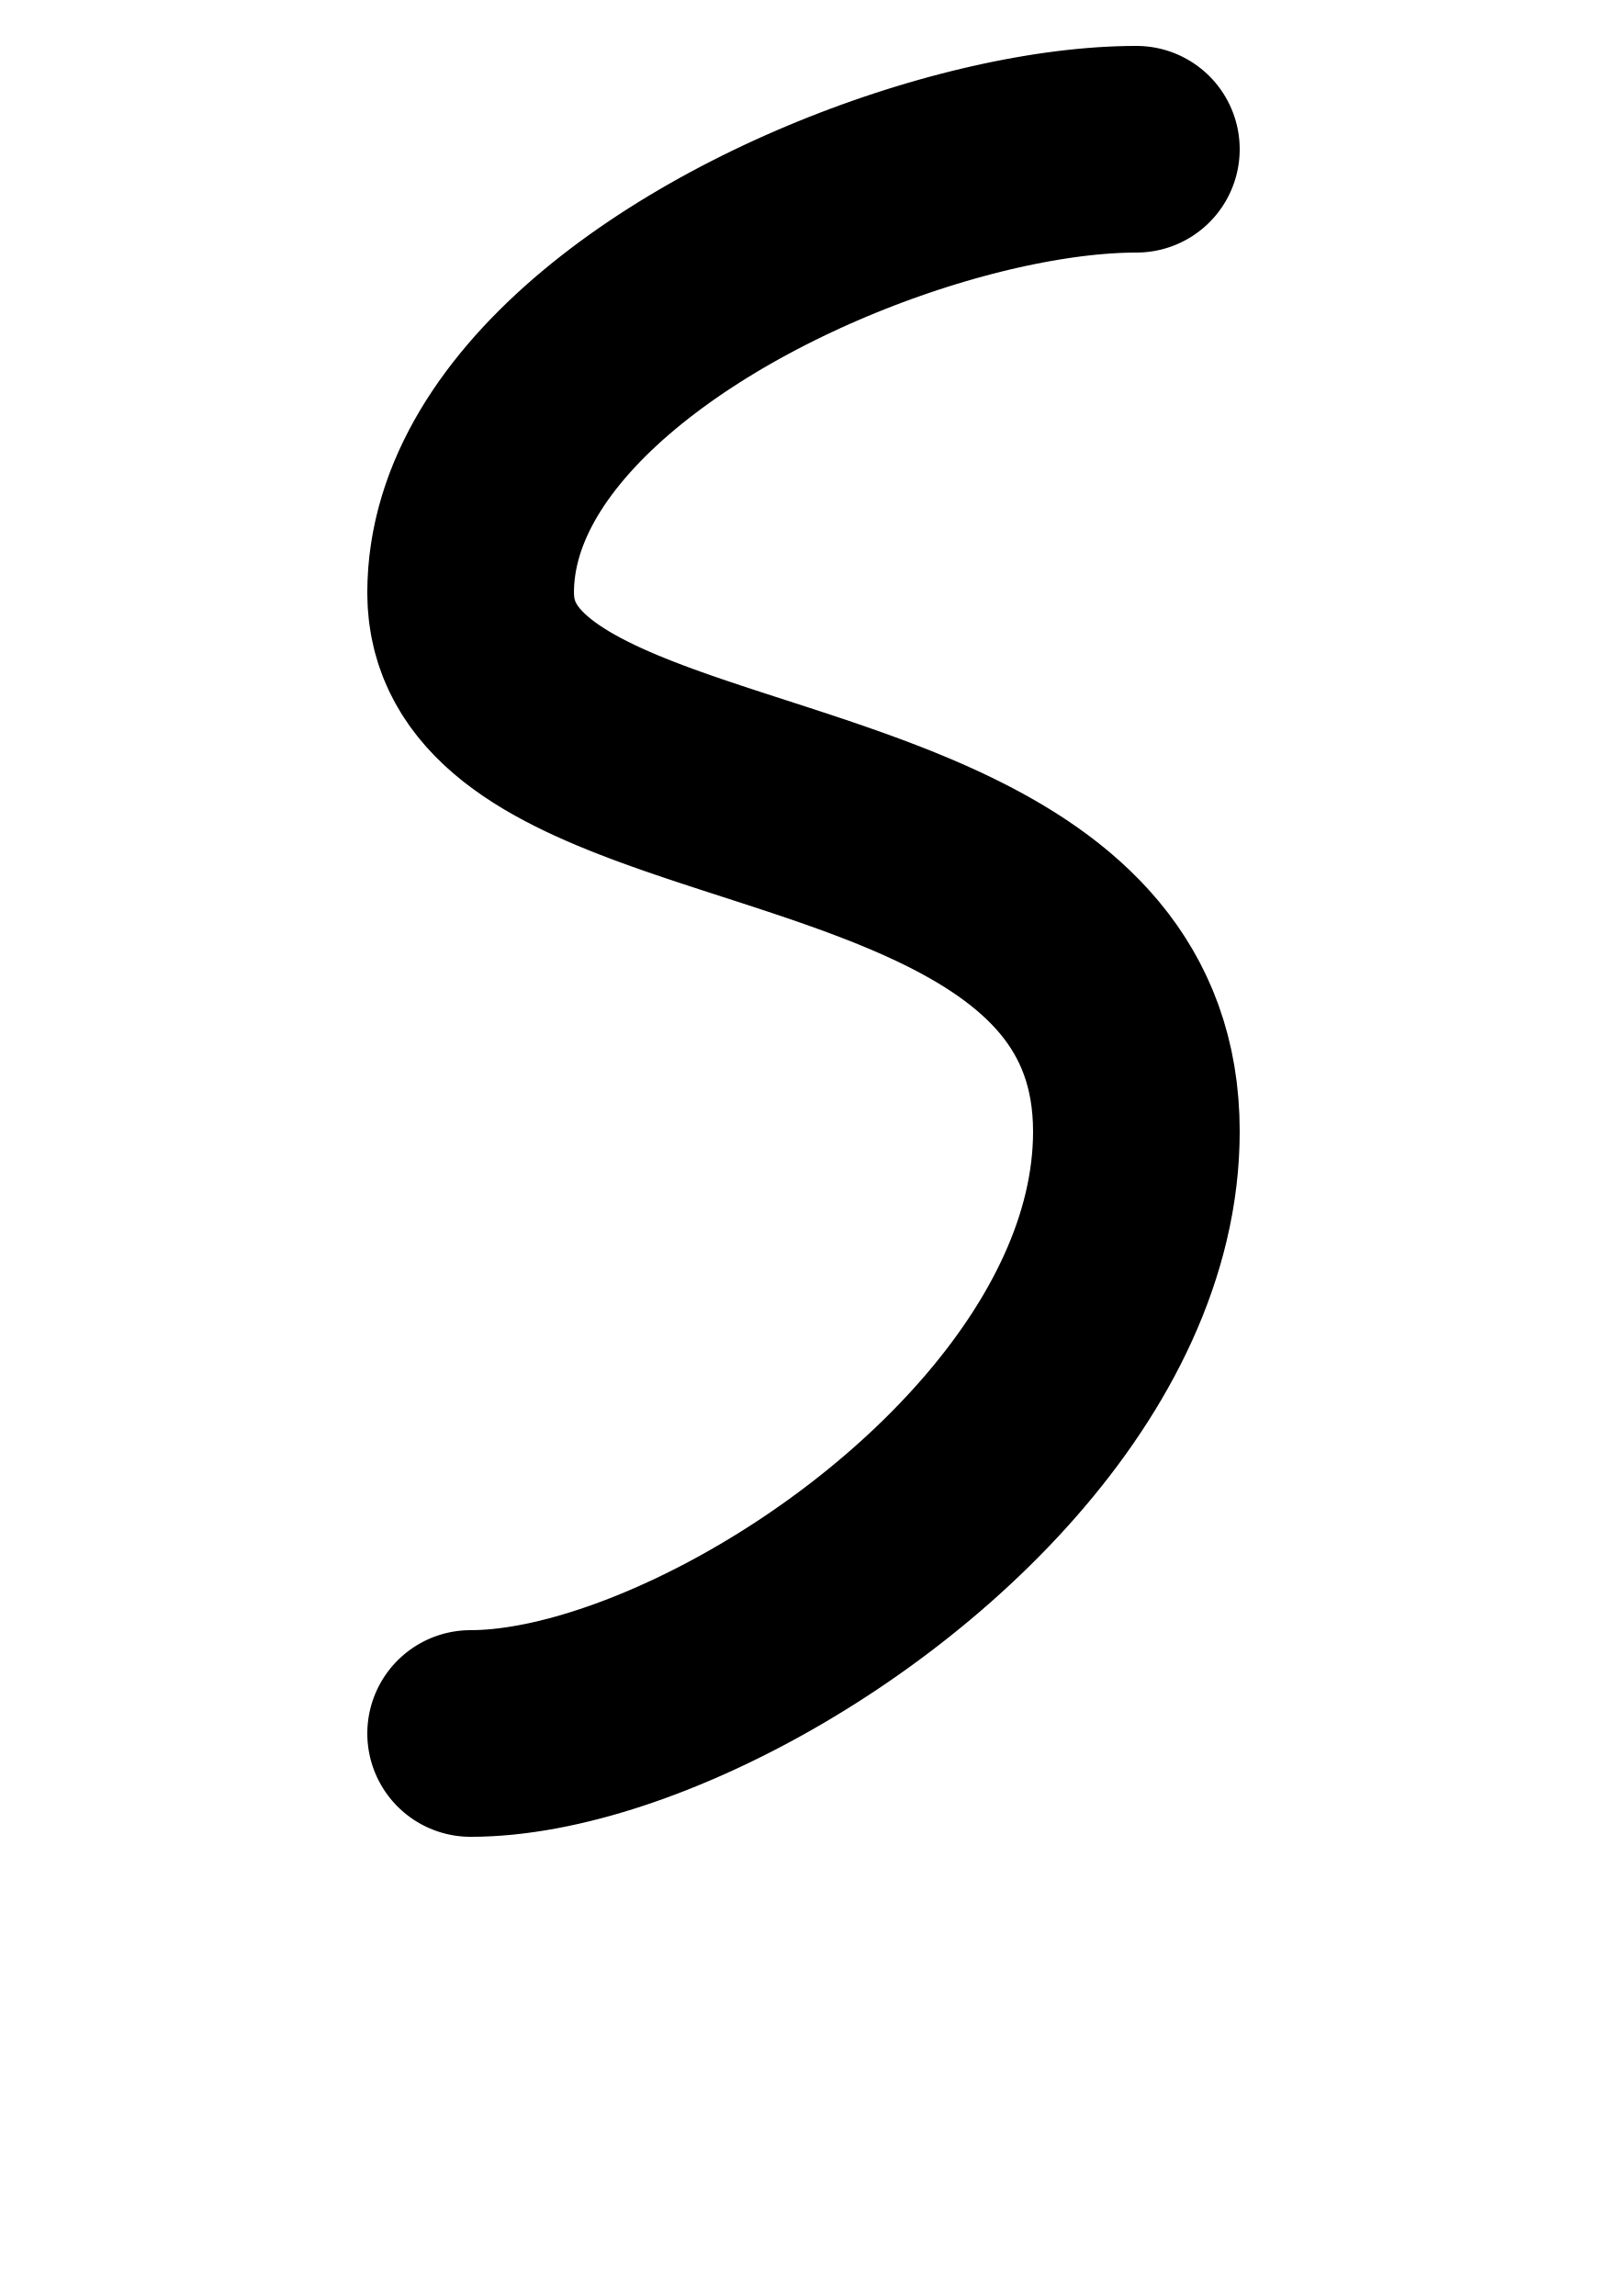
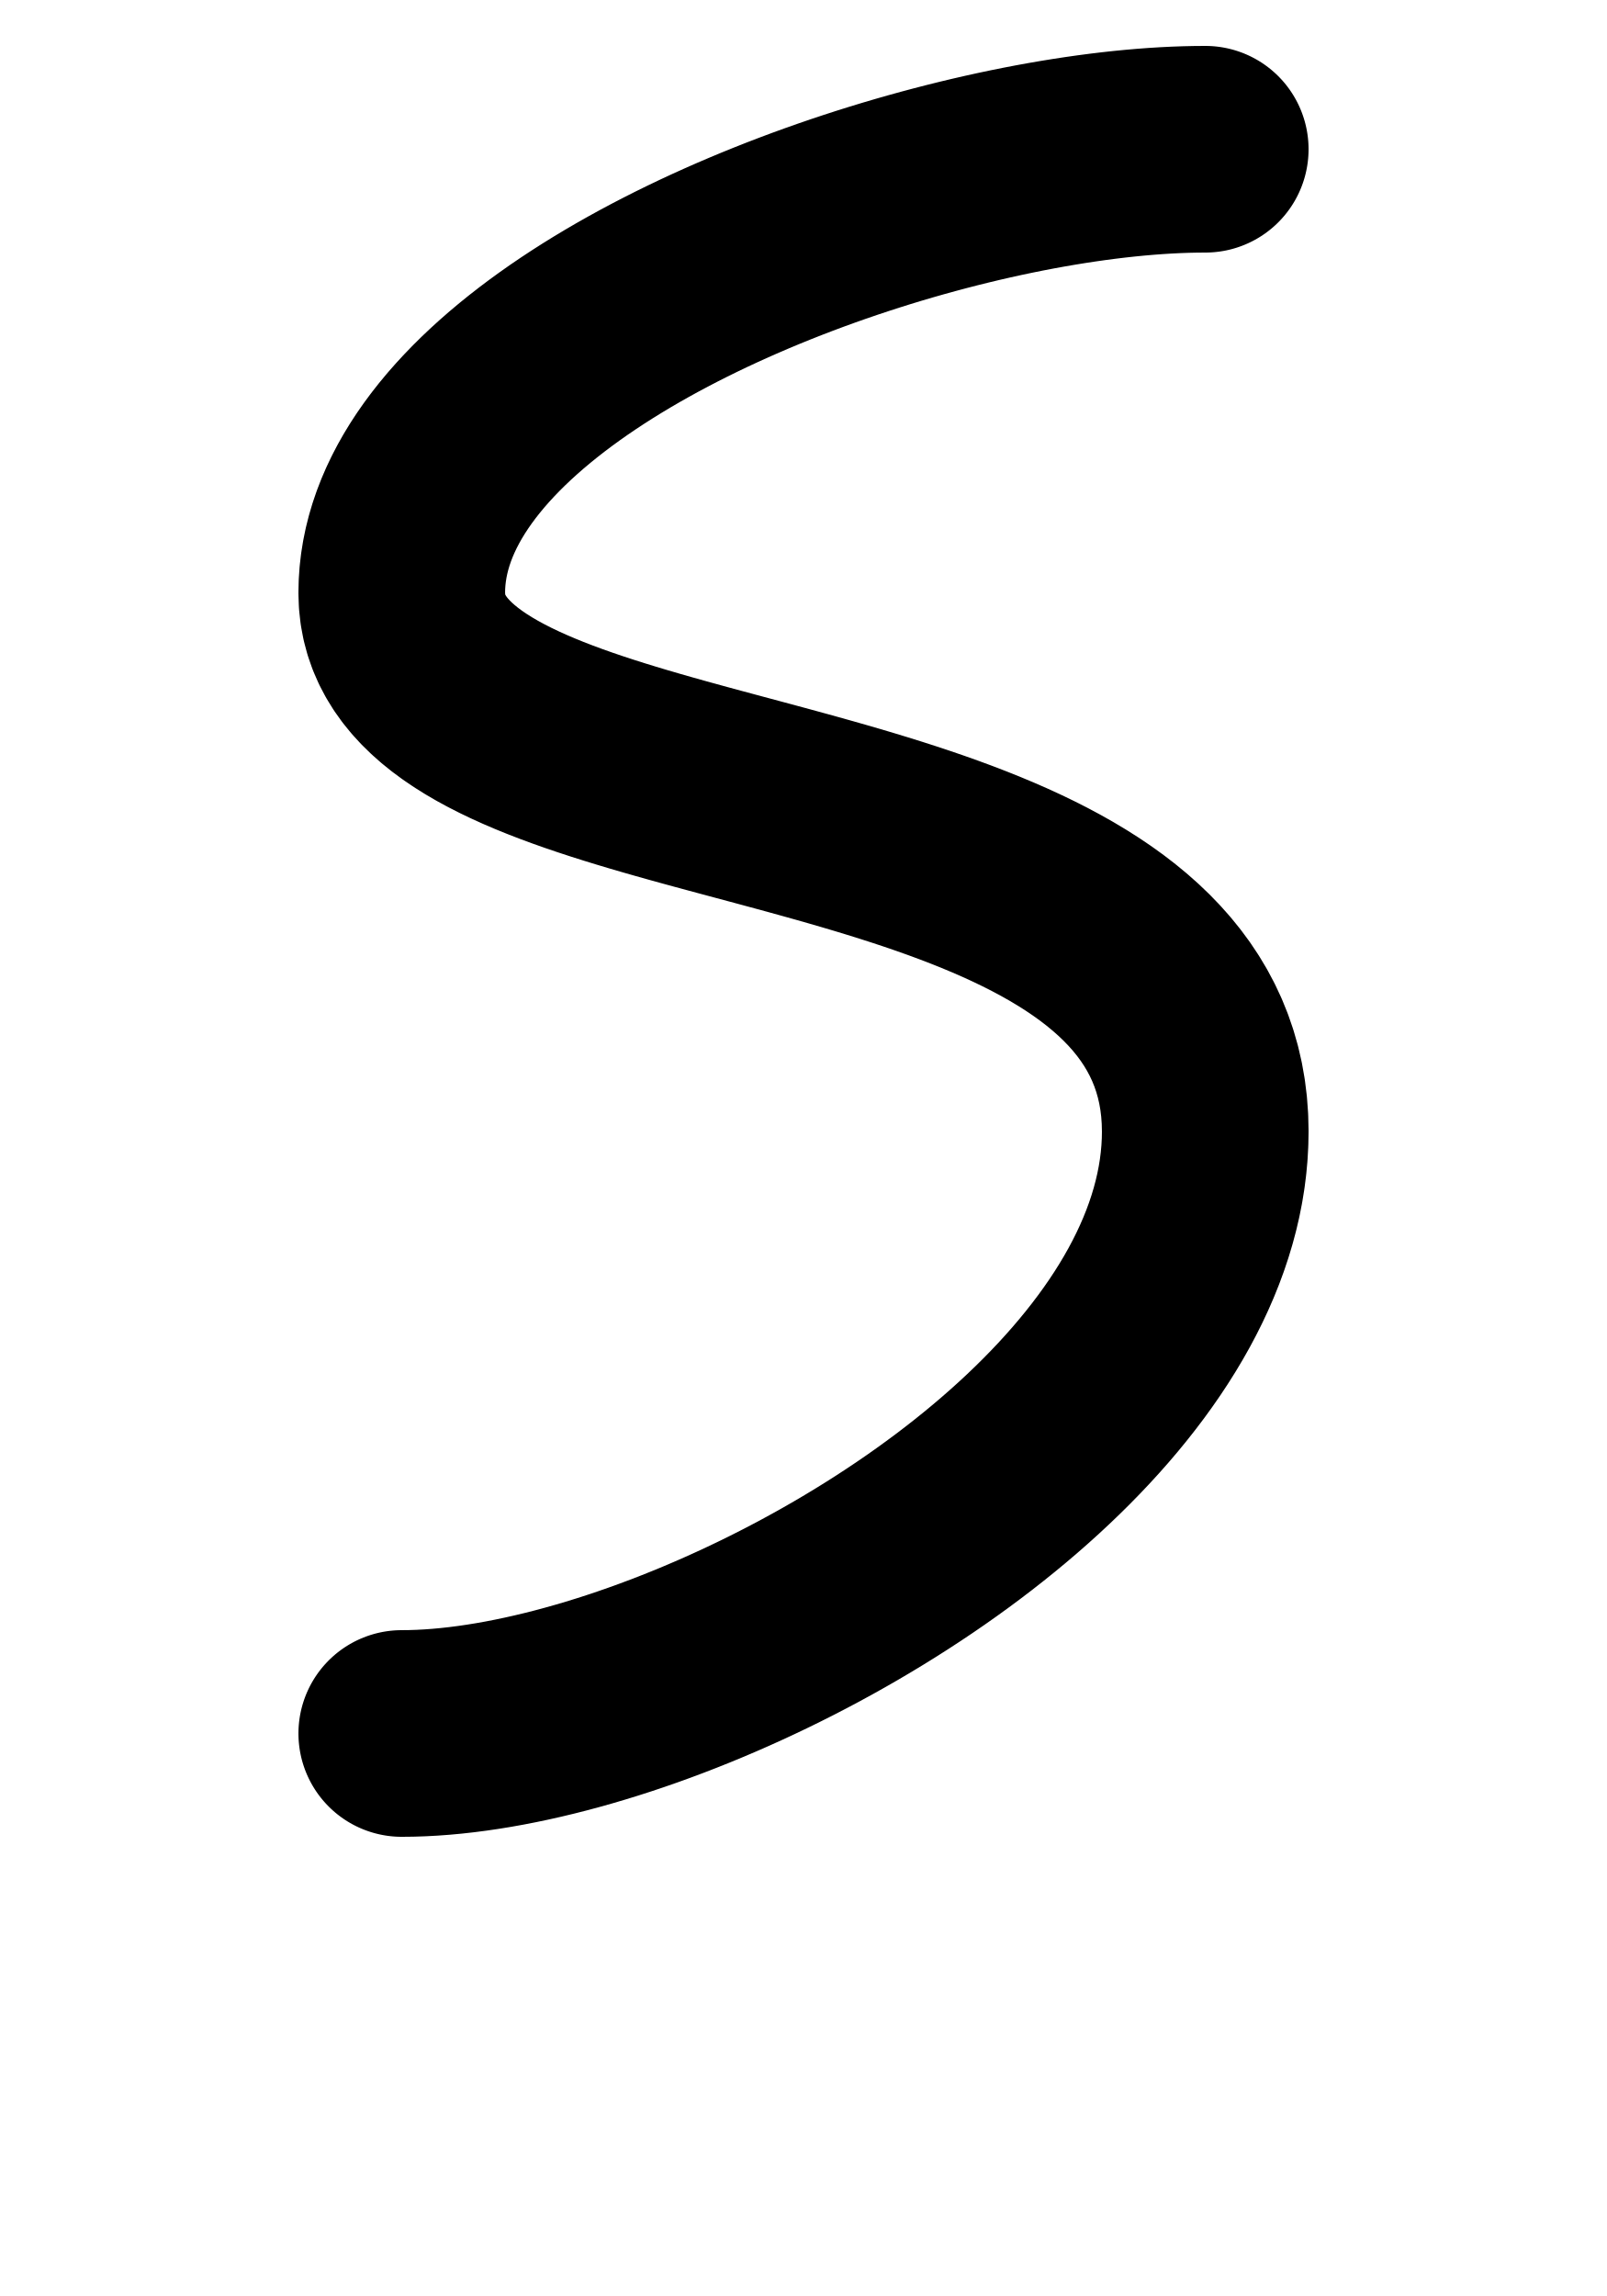
<svg xmlns="http://www.w3.org/2000/svg" viewBox="0 0 700.000 1000" width="700.000" height="1000">
-   <path d="M 491.139 20.033 L 490.350 20.047 L 486.832 20.141 L 486.078 20.167 L 482.499 20.322 L 481.775 20.360 L 478.137 20.576 L 477.442 20.623 L 473.748 20.901 L 473.079 20.956 L 469.331 21.294 L 468.686 21.357 L 464.886 21.754 L 464.263 21.824 L 460.414 22.281 L 459.812 22.357 L 455.915 22.873 L 455.332 22.954 L 451.391 23.528 L 450.825 23.615 L 446.841 24.247 L 446.291 24.338 L 442.267 25.028 L 441.732 25.123 L 437.670 25.870 L 437.149 25.970 L 433.051 26.774 L 432.542 26.877 L 428.412 27.737 L 427.913 27.843 L 423.752 28.759 L 423.264 28.869 L 419.075 29.840 L 418.596 29.954 L 414.381 30.979 L 413.910 31.097 L 409.671 32.176 L 409.208 32.297 L 404.948 33.431 L 404.492 33.555 L 400.212 34.742 L 399.762 34.869 L 395.466 36.109 L 395.021 36.240 L 390.711 37.532 L 390.271 37.666 L 385.948 39.010 L 385.512 39.149 L 381.180 40.544 L 380.747 40.686 L 376.408 42.133 L 375.978 42.278 L 371.634 43.775 L 371.206 43.925 L 366.859 45.472 L 366.433 45.626 L 362.086 47.223 L 361.661 47.381 L 357.316 49.027 L 356.892 49.190 L 352.551 50.885 L 352.128 51.053 L 347.794 52.795 L 347.370 52.968 L 343.045 54.758 L 342.620 54.937 L 338.307 56.774 L 337.881 56.959 L 333.581 58.843 L 333.153 59.033 L 328.870 60.963 L 328.440 61.160 L 324.176 63.136 L 323.743 63.339 L 319.499 65.361 L 319.064 65.571 L 314.843 67.638 L 314.405 67.855 L 310.210 69.966 L 309.767 70.192 L 305.600 72.347 L 305.154 72.581 L 301.017 74.779 L 300.565 75.022 L 296.461 77.263 L 296.005 77.516 L 291.936 79.800 L 291.474 80.062 L 287.442 82.388 L 286.975 82.661 L 282.982 85.028 L 282.509 85.313 L 278.559 87.721 L 278.079 88.018 L 274.173 90.467 L 273.686 90.776 L 269.827 93.266 L 269.333 93.588 L 265.523 96.117 L 265.022 96.455 L 261.263 99.023 L 260.754 99.375 L 257.049 101.982 L 256.532 102.351 L 252.883 104.996 L 252.358 105.382 L 248.767 108.065 L 248.234 108.470 L 244.703 111.190 L 244.162 111.614 L 240.694 114.372 L 240.144 114.816 L 236.742 117.610 L 236.183 118.077 L 232.849 120.906 L 232.281 121.397 L 229.016 124.262 L 228.440 124.777 L 225.248 127.677 L 224.663 128.218 L 221.546 131.153 L 220.952 131.722 L 217.912 134.691 L 217.310 135.290 L 214.350 138.292 L 213.740 138.923 L 210.862 141.958 L 210.245 142.622 L 207.451 145.690 L 206.827 146.389 L 204.119 149.489 L 203.491 150.224 L 200.872 153.356 L 200.239 154.131 L 197.711 157.294 L 197.075 158.109 L 194.640 161.303 L 194.002 162.162 L 191.664 165.386 L 191.026 166.289 L 188.786 169.543 L 188.150 170.492 L 186.010 173.775 L 185.379 174.773 L 183.342 178.085 L 182.718 179.133 L 180.786 182.474 L 180.171 183.572 L 178.348 186.941 L 177.746 188.092 L 176.032 191.488 L 175.447 192.692 L 173.845 196.116 L 173.280 197.373 L 171.793 200.823 L 171.252 202.134 L 169.882 205.610 L 169.370 206.975 L 168.120 210.476 L 167.640 211.893 L 166.511 215.420 L 166.069 216.887 L 165.064 220.438 L 164.664 221.953 L 163.785 225.528 L 163.431 227.088 L 162.682 230.687 L 162.378 232.288 L 161.760 235.911 L 161.511 237.549 L 161.026 241.194 L 160.922 242.027 L 160.835 242.863 L 160.485 246.530 L 160.413 247.377 L 160.356 248.225 L 160.145 251.914 L 160.104 252.771 L 160.079 253.628 L 160.008 257.339 L 160.001 258.439 L 160.020 259.538 L 160.129 263.202 L 160.191 264.577 L 160.295 265.948 L 160.618 269.501 L 160.714 270.439 L 160.829 271.374 L 160.963 272.307 L 161.497 275.750 L 161.654 276.698 L 161.831 277.641 L 162.029 278.581 L 162.767 281.918 L 162.986 282.862 L 163.226 283.801 L 163.486 284.734 L 164.424 287.969 L 164.704 288.896 L 165.004 289.817 L 165.323 290.731 L 166.456 293.866 L 166.792 294.764 L 167.146 295.654 L 167.519 296.537 L 168.843 299.575 L 169.227 300.432 L 169.629 301.282 L 170.048 302.122 L 171.557 305.067 L 172.199 306.276 L 172.878 307.464 L 174.567 310.319 L 175.255 311.443 L 175.975 312.548 L 177.839 315.315 L 178.557 316.350 L 179.305 317.364 L 181.339 320.046 L 182.074 320.990 L 182.834 321.913 L 185.033 324.514 L 185.772 325.366 L 186.532 326.199 L 188.892 328.722 L 189.624 329.486 L 190.374 330.233 L 192.889 332.680 L 193.605 333.361 L 194.336 334.027 L 197.002 336.402 L 197.694 337.006 L 198.399 337.596 L 201.211 339.902 L 201.875 340.437 L 202.549 340.958 L 205.501 343.198 L 206.773 344.128 L 209.861 346.305 L 211.063 347.123 L 214.282 349.240 L 215.410 349.959 L 218.755 352.018 L 219.810 352.648 L 223.276 354.654 L 224.258 355.206 L 227.839 357.161 L 228.749 357.645 L 232.442 359.552 L 233.283 359.975 L 237.082 361.838 L 237.855 362.208 L 241.755 364.028 L 242.464 364.352 L 246.460 366.134 L 247.107 366.416 L 251.194 368.163 L 251.782 368.409 L 255.956 370.123 L 256.487 370.337 L 260.742 372.022 L 261.219 372.207 L 265.551 373.865 L 265.976 374.026 L 270.380 375.660 L 270.755 375.798 L 275.226 377.412 L 275.554 377.530 L 280.086 379.127 L 280.368 379.225 L 284.957 380.808 L 285.196 380.890 L 289.836 382.462 L 290.032 382.528 L 294.720 384.091 L 294.875 384.143 L 299.604 385.701 L 299.719 385.739 L 304.486 387.296 L 304.562 387.321 L 309.360 388.878 L 314.224 390.452 L 319.054 392.015 L 323.864 393.577 L 328.650 395.139 L 333.406 396.706 L 338.129 398.279 L 342.814 399.862 L 347.454 401.457 L 352.045 403.065 L 356.581 404.690 L 361.058 406.333 L 365.469 407.996 L 369.809 409.680 L 374.073 411.386 L 378.255 413.117 L 382.348 414.872 L 386.349 416.653 L 390.250 418.460 L 394.047 420.293 L 397.733 422.152 L 401.305 424.036 L 404.756 425.945 L 408.083 427.877 L 411.280 429.832 L 414.344 431.808 L 417.272 433.802 L 420.061 435.814 L 422.709 437.842 L 425.215 439.882 L 427.579 441.935 L 429.802 443.999 L 431.886 446.073 L 433.834 448.159 L 435.650 450.256 L 437.338 452.369 L 438.905 454.501 L 440.355 456.660 L 441.696 458.853 L 442.932 461.091 L 444.069 463.385 L 445.111 465.749 L 446.059 468.198 L 446.916 470.749 L 447.679 473.418 L 448.346 476.222 L 448.911 479.177 L 449.367 482.299 L 449.706 485.603 L 449.918 489.101 L 449.993 492.902 L 449.945 496.077 L 449.795 499.359 L 449.546 502.651 L 449.198 505.954 L 448.752 509.270 L 448.207 512.599 L 447.563 515.942 L 446.821 519.300 L 445.981 522.672 L 445.042 526.058 L 444.005 529.457 L 442.870 532.869 L 441.637 536.293 L 440.306 539.728 L 438.879 543.171 L 437.356 546.623 L 435.738 550.081 L 434.025 553.544 L 432.218 557.009 L 430.319 560.476 L 428.329 563.942 L 426.249 567.406 L 424.081 570.865 L 421.827 574.317 L 419.487 577.761 L 417.064 581.195 L 414.559 584.617 L 411.975 588.025 L 409.314 591.417 L 406.577 594.791 L 403.766 598.145 L 400.884 601.478 L 397.933 604.788 L 394.915 608.073 L 391.832 611.331 L 388.688 614.561 L 385.483 617.761 L 382.221 620.929 L 378.904 624.064 L 375.535 627.163 L 372.115 630.227 L 368.648 633.252 L 365.136 636.238 L 361.582 639.183 L 357.988 642.086 L 354.356 644.944 L 350.690 647.758 L 346.992 650.524 L 343.265 653.243 L 339.511 655.912 L 335.733 658.531 L 331.934 661.098 L 328.116 663.611 L 324.283 666.070 L 320.437 668.473 L 316.582 670.819 L 312.719 673.107 L 308.851 675.336 L 304.983 677.503 L 301.116 679.610 L 297.253 681.653 L 293.399 683.632 L 289.555 685.546 L 285.724 687.394 L 281.911 689.174 L 278.118 690.887 L 274.348 692.530 L 270.605 694.103 L 266.892 695.605 L 263.212 697.035 L 259.570 698.392 L 255.968 699.676 L 252.411 700.886 L 248.902 702.020 L 245.445 703.079 L 242.044 704.062 L 238.704 704.969 L 235.428 705.799 L 232.221 706.553 L 229.087 707.229 L 226.032 707.830 L 223.059 708.354 L 220.174 708.803 L 217.383 709.178 L 214.689 709.480 L 212.100 709.710 L 209.619 709.871 L 207.253 709.965 L 204.389 710.004 L 203.285 710.033 L 202.182 710.088 L 201.081 710.171 L 199.982 710.281 L 198.886 710.417 L 197.794 710.581 L 196.706 710.771 L 195.623 710.988 L 194.545 711.231 L 193.474 711.501 L 192.410 711.797 L 191.354 712.119 L 190.306 712.467 L 189.266 712.840 L 188.236 713.239 L 187.217 713.663 L 186.207 714.112 L 185.210 714.585 L 184.224 715.083 L 183.250 715.605 L 182.290 716.151 L 181.344 716.720 L 180.411 717.312 L 179.494 717.927 L 178.592 718.564 L 177.705 719.223 L 176.836 719.903 L 175.983 720.605 L 175.147 721.328 L 174.330 722.070 L 173.531 722.833 L 172.751 723.615 L 171.991 724.416 L 171.250 725.235 L 170.530 726.072 L 169.830 726.927 L 169.152 727.799 L 168.495 728.687 L 167.860 729.590 L 167.248 730.509 L 166.658 731.443 L 166.092 732.391 L 165.549 733.353 L 165.029 734.328 L 164.534 735.315 L 164.063 736.314 L 163.617 737.324 L 163.196 738.345 L 162.799 739.376 L 162.429 740.416 L 162.084 741.466 L 161.764 742.523 L 161.471 743.588 L 161.204 744.659 L 160.964 745.737 L 160.750 746.821 L 160.562 747.909 L 160.402 749.002 L 160.268 750.098 L 160.161 751.197 L 160.081 752.299 L 160.028 753.402 L 160.003 754.506 L 160.004 755.611 L 160.033 756.715 L 160.088 757.818 L 160.171 758.919 L 160.281 760.018 L 160.417 761.114 L 160.581 762.206 L 160.771 763.294 L 160.988 764.377 L 161.231 765.455 L 161.501 766.526 L 161.797 767.590 L 162.119 768.646 L 162.467 769.694 L 162.840 770.734 L 163.239 771.764 L 163.663 772.783 L 164.112 773.793 L 164.585 774.790 L 165.083 775.776 L 165.605 776.750 L 166.151 777.710 L 166.720 778.656 L 167.312 779.589 L 167.927 780.506 L 168.564 781.408 L 169.223 782.295 L 169.903 783.164 L 170.605 784.017 L 171.328 784.853 L 172.070 785.670 L 172.833 786.469 L 173.615 787.249 L 174.416 788.009 L 175.235 788.750 L 176.072 789.470 L 176.927 790.170 L 177.799 790.848 L 178.687 791.505 L 179.590 792.140 L 180.509 792.752 L 181.443 793.342 L 182.391 793.908 L 183.353 794.451 L 184.328 794.971 L 185.315 795.466 L 186.314 795.937 L 187.324 796.383 L 188.345 796.804 L 189.376 797.201 L 190.416 797.571 L 191.466 797.916 L 192.523 798.236 L 193.588 798.529 L 194.659 798.796 L 195.737 799.036 L 196.821 799.250 L 197.909 799.438 L 199.002 799.598 L 200.098 799.732 L 201.197 799.839 L 202.299 799.919 L 203.402 799.972 L 204.506 799.997 L 205.611 799.996 L 209.065 799.949 L 210.244 799.918 L 213.761 799.777 L 214.885 799.719 L 218.464 799.486 L 219.536 799.404 L 223.174 799.081 L 224.197 798.978 L 227.891 798.564 L 228.869 798.443 L 232.617 797.940 L 233.552 797.805 L 237.353 797.213 L 238.248 797.064 L 242.098 796.385 L 242.956 796.225 L 246.853 795.460 L 247.677 795.290 L 251.618 794.438 L 252.410 794.260 L 256.394 793.324 L 257.156 793.138 L 261.180 792.118 L 261.914 791.925 L 265.976 790.823 L 266.684 790.624 L 270.781 789.440 L 271.466 789.236 L 275.596 787.971 L 276.259 787.762 L 280.420 786.417 L 281.061 786.204 L 285.251 784.780 L 285.873 784.563 L 290.089 783.061 L 290.694 782.840 L 294.933 781.260 L 295.522 781.036 L 299.782 779.381 L 300.356 779.153 L 304.635 777.422 L 305.195 777.191 L 309.491 775.386 L 310.038 775.152 L 314.348 773.273 L 314.883 773.036 L 319.205 771.084 L 319.729 770.844 L 324.061 768.821 L 324.575 768.577 L 328.914 766.484 L 329.419 766.236 L 333.763 764.073 L 334.259 763.822 L 338.606 761.591 L 339.094 761.336 L 343.441 759.036 L 343.922 758.778 L 348.267 756.412 L 348.742 756.149 L 353.083 753.717 L 353.552 753.450 L 357.886 750.953 L 358.350 750.682 L 362.675 748.121 L 363.134 747.845 L 367.447 745.221 L 367.903 744.940 L 372.202 742.253 L 372.654 741.967 L 376.937 739.220 L 377.386 738.928 L 381.650 736.120 L 382.096 735.823 L 386.340 732.955 L 386.784 732.652 L 391.004 729.726 L 391.446 729.416 L 395.641 726.433 L 396.082 726.116 L 400.249 723.076 L 400.688 722.752 L 404.825 719.657 L 405.264 719.324 L 409.368 716.175 L 409.806 715.834 L 413.876 712.631 L 414.313 712.282 L 418.346 709.025 L 418.784 708.667 L 422.776 705.359 L 423.214 704.991 L 427.165 701.633 L 427.604 701.255 L 431.510 697.846 L 431.950 697.457 L 435.809 694.000 L 436.250 693.600 L 440.061 690.094 L 440.502 689.682 L 444.262 686.129 L 444.705 685.705 L 448.410 682.106 L 448.855 681.668 L 452.504 678.024 L 452.950 677.573 L 456.541 673.884 L 456.989 673.418 L 460.519 669.686 L 460.968 669.205 L 464.436 665.431 L 464.886 664.933 L 468.288 661.118 L 468.739 660.603 L 472.074 656.747 L 472.527 656.215 L 475.791 652.319 L 476.245 651.769 L 479.437 647.834 L 479.892 647.264 L 483.009 643.292 L 483.464 642.701 L 486.504 638.693 L 486.960 638.081 L 489.920 634.036 L 490.376 633.402 L 493.254 629.322 L 493.709 628.665 L 496.504 624.552 L 496.958 623.870 L 499.666 619.724 L 500.118 619.017 L 502.737 614.838 L 503.186 614.106 L 505.714 609.896 L 506.160 609.136 L 508.595 604.896 L 509.037 604.108 L 511.375 599.839 L 511.812 599.022 L 514.052 594.725 L 514.482 593.878 L 516.622 589.553 L 517.044 588.675 L 519.081 584.324 L 519.494 583.415 L 521.425 579.038 L 521.828 578.097 L 523.652 573.696 L 524.042 572.722 L 525.756 568.297 L 526.132 567.290 L 527.733 562.843 L 528.094 561.802 L 529.581 557.333 L 529.923 556.259 L 531.293 551.769 L 531.615 550.662 L 532.866 546.152 L 533.166 545.011 L 534.295 540.483 L 534.571 539.309 L 535.576 534.763 L 535.825 533.558 L 536.703 528.994 L 536.923 527.758 L 537.673 523.178 L 537.862 521.913 L 538.480 517.318 L 538.635 516.025 L 539.121 511.416 L 539.240 510.097 L 539.589 505.474 L 539.671 504.132 L 539.882 499.497 L 539.924 498.134 L 539.995 493.488 L 539.991 491.909 L 539.882 486.405 L 539.855 485.491 L 539.809 484.578 L 539.485 479.228 L 539.418 478.289 L 539.332 477.352 L 538.799 472.152 L 538.690 471.194 L 538.561 470.238 L 537.822 465.186 L 537.669 464.212 L 537.495 463.243 L 536.556 458.335 L 536.357 457.353 L 536.136 456.376 L 535.003 451.610 L 534.757 450.626 L 534.489 449.647 L 533.166 445.020 L 532.874 444.040 L 532.559 443.068 L 531.051 438.575 L 530.713 437.607 L 530.354 436.647 L 528.665 432.288 L 528.285 431.338 L 527.883 430.397 L 526.019 426.167 L 525.599 425.242 L 525.158 424.327 L 523.124 420.222 L 522.668 419.328 L 522.193 418.444 L 519.993 414.463 L 519.506 413.604 L 519.000 412.756 L 516.640 408.895 L 516.127 408.076 L 515.597 407.267 L 513.081 403.524 L 512.547 402.747 L 511.997 401.982 L 509.331 398.352 L 508.782 397.620 L 508.219 396.900 L 505.407 393.381 L 504.848 392.696 L 504.276 392.021 L 501.323 388.611 L 500.760 387.972 L 500.184 387.344 L 497.096 384.038 L 495.957 382.863 L 492.738 379.659 L 491.609 378.573 L 488.264 375.468 L 487.152 374.470 L 483.687 371.460 L 482.598 370.544 L 479.016 367.628 L 477.956 366.790 L 474.263 363.963 L 473.235 363.200 L 469.436 360.459 L 468.445 359.764 L 464.545 357.107 L 463.593 356.476 L 459.597 353.899 L 458.685 353.327 L 454.598 350.828 L 453.729 350.310 L 449.555 347.885 L 448.729 347.417 L 444.474 345.063 L 443.691 344.641 L 439.359 342.356 L 438.621 341.975 L 434.217 339.754 L 433.522 339.412 L 429.052 337.254 L 428.400 336.945 L 423.868 334.846 L 423.259 334.570 L 418.670 332.527 L 418.103 332.279 L 413.462 330.289 L 412.936 330.067 L 408.248 328.127 L 407.763 327.929 L 403.033 326.036 L 402.588 325.861 L 397.821 324.011 L 397.415 323.856 L 392.616 322.047 L 392.248 321.910 L 387.422 320.139 L 387.092 320.020 L 382.244 318.283 L 381.952 318.180 L 377.086 316.475 L 376.831 316.386 L 371.953 314.710 L 371.734 314.635 L 366.849 312.985 L 366.667 312.924 L 361.779 311.295 L 361.633 311.247 L 356.748 309.638 L 356.638 309.602 L 351.761 308.009 L 351.687 307.986 L 346.822 306.406 L 341.937 304.825 L 337.130 303.270 L 332.389 301.730 L 327.718 300.205 L 323.123 298.691 L 318.611 297.186 L 314.188 295.687 L 309.860 294.194 L 305.633 292.705 L 301.515 291.217 L 297.512 289.731 L 293.630 288.246 L 289.879 286.760 L 286.264 285.276 L 282.794 283.793 L 279.475 282.313 L 276.316 280.839 L 273.324 279.372 L 270.507 277.917 L 267.872 276.479 L 265.426 275.062 L 263.174 273.676 L 261.121 272.326 L 259.271 271.022 L 257.626 269.773 L 256.184 268.591 L 254.942 267.485 L 253.894 266.464 L 253.027 265.538 L 252.328 264.712 L 251.778 263.987 L 251.355 263.359 L 251.035 262.818 L 250.794 262.346 L 250.608 261.918 L 250.457 261.502 L 250.328 261.058 L 250.215 260.547 L 250.119 259.924 L 250.048 259.151 L 250.013 257.961 L 250.046 256.208 L 250.160 254.223 L 250.349 252.238 L 250.614 250.246 L 250.956 248.244 L 251.377 246.225 L 251.878 244.187 L 252.460 242.127 L 253.128 240.043 L 253.882 237.932 L 254.724 235.794 L 255.657 233.629 L 256.683 231.436 L 257.803 229.218 L 259.018 226.973 L 260.329 224.706 L 261.737 222.415 L 263.242 220.105 L 264.845 217.777 L 266.545 215.433 L 268.342 213.075 L 270.235 210.707 L 272.222 208.330 L 274.304 205.946 L 276.478 203.559 L 278.743 201.170 L 281.098 198.783 L 283.540 196.398 L 286.067 194.019 L 288.678 191.646 L 291.369 189.284 L 294.140 186.932 L 296.987 184.594 L 299.909 182.271 L 302.902 179.965 L 305.964 177.677 L 309.093 175.409 L 312.287 173.162 L 315.541 170.939 L 318.855 168.740 L 322.225 166.566 L 325.648 164.420 L 329.122 162.302 L 332.645 160.213 L 336.213 158.155 L 339.823 156.129 L 343.474 154.135 L 347.162 152.176 L 350.885 150.251 L 354.640 148.361 L 358.423 146.509 L 362.233 144.694 L 366.067 142.917 L 369.921 141.180 L 373.794 139.483 L 377.681 137.827 L 381.581 136.212 L 385.491 134.640 L 389.408 133.112 L 393.328 131.627 L 397.250 130.186 L 401.170 128.791 L 405.086 127.442 L 408.994 126.139 L 412.891 124.883 L 416.776 123.675 L 420.644 122.516 L 424.493 121.405 L 428.319 120.343 L 432.120 119.332 L 435.893 118.371 L 439.634 117.461 L 443.340 116.602 L 447.008 115.795 L 450.634 115.040 L 454.216 114.337 L 457.749 113.687 L 461.231 113.090 L 464.657 112.546 L 468.024 112.055 L 471.328 111.617 L 474.566 111.233 L 477.732 110.901 L 480.824 110.623 L 483.835 110.396 L 486.763 110.222 L 489.602 110.099 L 492.348 110.026 L 495.408 109.998 L 496.512 109.975 L 497.615 109.924 L 498.717 109.846 L 499.816 109.742 L 500.913 109.610 L 502.006 109.451 L 503.095 109.266 L 504.178 109.054 L 505.257 108.816 L 506.329 108.551 L 507.394 108.259 L 508.452 107.942 L 509.502 107.599 L 510.543 107.230 L 511.575 106.836 L 512.597 106.417 L 513.608 105.973 L 514.608 105.504 L 515.596 105.010 L 516.571 104.493 L 517.534 103.951 L 518.483 103.387 L 519.418 102.799 L 520.338 102.188 L 521.244 101.555 L 522.133 100.900 L 523.006 100.223 L 523.862 99.526 L 524.700 98.807 L 525.521 98.068 L 526.323 97.309 L 527.107 96.530 L 527.871 95.733 L 528.615 94.917 L 529.339 94.083 L 530.043 93.231 L 530.725 92.363 L 531.386 91.478 L 532.024 90.577 L 532.641 89.661 L 533.235 88.730 L 533.806 87.784 L 534.353 86.825 L 534.877 85.853 L 535.377 84.868 L 535.852 83.871 L 536.303 82.863 L 536.729 81.844 L 537.130 80.814 L 537.505 79.776 L 537.855 78.728 L 538.179 77.672 L 538.477 76.609 L 538.749 75.538 L 538.994 74.462 L 539.213 73.379 L 539.405 72.291 L 539.571 71.199 L 539.710 70.104 L 539.821 69.005 L 539.906 67.904 L 539.964 66.801 L 539.995 65.697 L 539.998 64.592 L 539.975 63.488 L 539.924 62.385 L 539.846 61.283 L 539.742 60.184 L 539.610 59.087 L 539.451 57.994 L 539.266 56.905 L 539.054 55.822 L 538.816 54.743 L 538.551 53.671 L 538.259 52.606 L 537.942 51.548 L 537.599 50.498 L 537.230 49.457 L 536.836 48.425 L 536.417 47.403 L 535.973 46.392 L 535.504 45.392 L 535.010 44.404 L 534.493 43.429 L 533.951 42.466 L 533.387 41.517 L 532.799 40.582 L 532.188 39.662 L 531.555 38.756 L 530.900 37.867 L 530.223 36.994 L 529.526 36.138 L 528.807 35.300 L 528.068 34.479 L 527.309 33.677 L 526.530 32.893 L 525.733 32.129 L 524.917 31.385 L 524.083 30.661 L 523.231 29.957 L 522.363 29.275 L 521.478 28.614 L 520.577 27.976 L 519.661 27.359 L 518.730 26.765 L 517.784 26.194 L 516.825 25.647 L 515.853 25.123 L 514.868 24.623 L 513.871 24.148 L 512.863 23.697 L 511.844 23.271 L 510.814 22.870 L 509.776 22.495 L 508.728 22.145 L 507.672 21.821 L 506.609 21.523 L 505.538 21.251 L 504.462 21.006 L 503.379 20.787 L 502.291 20.595 L 501.199 20.429 L 500.104 20.290 L 499.005 20.179 L 497.904 20.094 L 496.801 20.036 L 495.697 20.005 L 494.592 20.002 L 491.139 20.033 Z" fill="black" fill-rule="evenodd" />
+   <path d="M 520.494 20.033 L 519.840 20.042 L 515.595 20.136 L 514.969 20.154 L 510.650 20.309 L 510.049 20.335 L 505.659 20.551 L 505.082 20.584 L 500.624 20.861 L 500.067 20.899 L 495.544 21.237 L 495.007 21.280 L 490.421 21.678 L 489.902 21.726 L 485.256 22.183 L 484.754 22.235 L 480.051 22.752 L 479.563 22.808 L 474.806 23.382 L 474.333 23.442 L 469.524 24.075 L 469.063 24.138 L 464.206 24.828 L 463.757 24.894 L 458.854 25.642 L 458.415 25.711 L 453.470 26.515 L 453.040 26.587 L 448.055 27.447 L 447.634 27.522 L 442.612 28.437 L 442.198 28.515 L 437.142 29.486 L 436.735 29.566 L 431.647 30.591 L 431.247 30.674 L 426.130 31.754 L 425.735 31.839 L 420.593 32.973 L 420.203 33.061 L 415.038 34.248 L 414.651 34.338 L 409.466 35.578 L 409.084 35.672 L 403.881 36.964 L 403.502 37.060 L 398.285 38.404 L 397.907 38.503 L 392.679 39.899 L 392.303 40.001 L 387.066 41.447 L 386.692 41.552 L 381.449 43.049 L 381.076 43.158 L 375.829 44.705 L 375.456 44.817 L 370.210 46.413 L 369.837 46.529 L 364.593 48.174 L 364.219 48.293 L 358.980 49.988 L 358.605 50.111 L 353.375 51.853 L 352.998 51.981 L 347.779 53.771 L 347.400 53.903 L 342.195 55.740 L 341.814 55.877 L 336.625 57.761 L 336.241 57.902 L 331.072 59.833 L 330.685 59.979 L 325.537 61.955 L 325.146 62.108 L 320.025 64.129 L 319.629 64.288 L 314.535 66.354 L 314.135 66.519 L 309.072 68.629 L 308.667 68.801 L 303.638 70.956 L 303.227 71.134 L 298.234 73.332 L 297.817 73.519 L 292.863 75.760 L 292.439 75.954 L 287.528 78.238 L 287.097 78.441 L 282.231 80.767 L 281.792 80.979 L 276.973 83.347 L 276.527 83.569 L 271.759 85.978 L 271.304 86.211 L 266.589 88.660 L 266.125 88.905 L 261.467 91.394 L 260.993 91.651 L 256.393 94.180 L 255.909 94.450 L 251.372 97.018 L 250.877 97.303 L 246.405 99.910 L 245.899 100.209 L 241.494 102.854 L 240.976 103.170 L 236.642 105.853 L 236.112 106.186 L 231.851 108.907 L 231.308 109.259 L 227.124 112.016 L 226.568 112.388 L 222.462 115.182 L 221.892 115.576 L 217.868 118.406 L 217.284 118.823 L 213.345 121.689 L 212.746 122.131 L 208.894 125.031 L 208.281 125.501 L 204.520 128.436 L 203.892 128.935 L 200.223 131.903 L 199.580 132.434 L 196.007 135.436 L 195.348 136.000 L 191.874 139.036 L 191.201 139.636 L 187.828 142.704 L 187.140 143.344 L 183.871 146.444 L 183.168 147.126 L 180.008 150.258 L 179.291 150.984 L 176.240 154.148 L 175.510 154.922 L 172.572 158.116 L 171.831 158.943 L 169.009 162.167 L 168.257 163.048 L 165.554 166.302 L 164.794 167.242 L 162.212 170.525 L 161.447 171.526 L 158.989 174.839 L 158.221 175.906 L 155.890 179.246 L 155.123 180.382 L 152.922 183.751 L 152.160 184.958 L 150.092 188.354 L 149.340 189.636 L 147.407 193.059 L 146.671 194.418 L 144.876 197.868 L 144.161 199.305 L 142.507 202.781 L 142.157 203.536 L 141.820 204.298 L 140.311 207.799 L 139.977 208.594 L 139.659 209.395 L 138.296 212.922 L 137.984 213.756 L 137.688 214.596 L 136.475 218.147 L 136.187 219.019 L 135.917 219.897 L 134.857 223.472 L 134.598 224.380 L 134.358 225.293 L 133.453 228.892 L 133.227 229.834 L 133.022 230.780 L 132.275 234.402 L 132.086 235.373 L 131.918 236.348 L 131.333 239.993 L 131.184 240.990 L 131.057 241.990 L 130.636 245.658 L 130.530 246.675 L 130.448 247.695 L 130.193 251.384 L 130.133 252.417 L 130.098 253.450 L 130.012 257.161 L 130.001 258.488 L 130.029 259.815 L 130.161 263.479 L 130.214 264.583 L 130.294 265.685 L 130.401 266.784 L 130.792 270.337 L 130.930 271.458 L 131.095 272.575 L 131.289 273.688 L 131.933 277.132 L 132.157 278.250 L 132.409 279.363 L 132.689 280.469 L 133.580 283.806 L 133.888 284.901 L 134.223 285.988 L 134.585 287.066 L 135.717 290.301 L 136.100 291.353 L 136.509 292.395 L 136.944 293.427 L 138.312 296.562 L 138.759 297.555 L 139.230 298.536 L 139.725 299.505 L 141.322 302.544 L 141.820 303.464 L 142.339 304.373 L 142.878 305.269 L 144.699 308.214 L 145.232 309.055 L 145.783 309.884 L 146.352 310.700 L 148.390 313.555 L 148.944 314.313 L 149.513 315.059 L 150.097 315.794 L 152.347 318.561 L 153.192 319.570 L 154.067 320.555 L 156.522 323.237 L 157.361 324.129 L 158.224 324.998 L 160.879 327.599 L 161.698 328.382 L 162.536 329.143 L 165.385 331.666 L 166.174 332.349 L 166.978 333.013 L 170.014 335.461 L 170.767 336.054 L 171.532 336.631 L 174.749 339.006 L 175.461 339.521 L 176.182 340.021 L 179.575 342.327 L 180.919 343.206 L 184.482 345.446 L 185.736 346.206 L 189.463 348.383 L 190.627 349.040 L 194.512 351.157 L 195.590 351.725 L 199.627 353.785 L 200.621 354.277 L 204.804 356.283 L 205.719 356.709 L 210.042 358.664 L 210.881 359.034 L 215.338 360.941 L 216.106 361.261 L 220.691 363.124 L 221.392 363.402 L 226.100 365.223 L 226.738 365.464 L 231.561 367.246 L 232.140 367.455 L 237.073 369.202 L 237.596 369.384 L 242.634 371.098 L 243.104 371.255 L 248.240 372.939 L 248.661 373.075 L 253.890 374.733 L 254.263 374.850 L 259.578 376.485 L 259.907 376.585 L 265.303 378.199 L 265.590 378.284 L 271.059 379.881 L 271.306 379.953 L 276.844 381.536 L 277.052 381.594 L 282.653 383.166 L 282.823 383.214 L 288.481 384.778 L 288.615 384.814 L 294.323 386.373 L 294.423 386.400 L 300.176 387.957 L 300.242 387.975 L 306.033 389.533 L 311.890 391.103 L 317.725 392.668 L 323.549 394.234 L 329.356 395.805 L 335.140 397.384 L 340.896 398.973 L 346.617 400.574 L 352.297 402.192 L 357.929 403.827 L 363.508 405.482 L 369.026 407.160 L 374.476 408.862 L 379.853 410.591 L 385.148 412.347 L 390.356 414.133 L 395.468 415.949 L 400.478 417.797 L 405.379 419.678 L 410.162 421.591 L 414.821 423.537 L 419.349 425.516 L 423.737 427.528 L 427.980 429.570 L 432.070 431.642 L 436.000 433.741 L 439.765 435.866 L 443.357 438.014 L 446.772 440.180 L 450.006 442.362 L 453.054 444.555 L 455.915 446.755 L 458.586 448.959 L 461.069 451.161 L 463.366 453.359 L 465.479 455.550 L 467.414 457.733 L 469.179 459.909 L 470.781 462.081 L 472.231 464.255 L 473.537 466.439 L 474.711 468.647 L 475.761 470.893 L 476.695 473.196 L 477.517 475.577 L 478.229 478.060 L 478.831 480.668 L 479.317 483.424 L 479.680 486.352 L 479.908 489.474 L 479.990 492.923 L 479.937 495.794 L 479.772 498.798 L 479.496 501.821 L 479.109 504.866 L 478.610 507.936 L 477.998 511.033 L 477.272 514.159 L 476.430 517.315 L 475.471 520.502 L 474.395 523.719 L 473.199 526.966 L 471.884 530.242 L 470.448 533.545 L 468.892 536.874 L 467.216 540.227 L 465.419 543.601 L 463.502 546.994 L 461.466 550.404 L 459.311 553.829 L 457.040 557.264 L 454.653 560.709 L 452.152 564.160 L 449.539 567.614 L 446.816 571.069 L 443.985 574.523 L 441.047 577.972 L 438.006 581.414 L 434.865 584.848 L 431.624 588.269 L 428.288 591.677 L 424.858 595.068 L 421.338 598.441 L 417.731 601.794 L 414.038 605.124 L 410.264 608.429 L 406.412 611.708 L 402.483 614.958 L 398.482 618.178 L 394.410 621.366 L 390.273 624.520 L 386.071 627.638 L 381.810 630.720 L 377.491 633.762 L 373.118 636.764 L 368.694 639.724 L 364.222 642.641 L 359.705 645.513 L 355.147 648.338 L 350.551 651.116 L 345.920 653.845 L 341.257 656.523 L 336.565 659.149 L 331.849 661.722 L 327.110 664.241 L 322.353 666.704 L 317.580 669.110 L 312.795 671.458 L 308.001 673.747 L 303.202 675.975 L 298.401 678.142 L 293.601 680.246 L 288.806 682.286 L 284.020 684.260 L 279.245 686.169 L 274.485 688.011 L 269.744 689.784 L 265.026 691.488 L 260.333 693.122 L 255.670 694.685 L 251.041 696.176 L 246.449 697.594 L 241.898 698.937 L 237.392 700.207 L 232.936 701.401 L 228.532 702.518 L 224.186 703.560 L 219.901 704.523 L 215.682 705.409 L 211.534 706.217 L 207.461 706.946 L 203.467 707.596 L 199.558 708.167 L 195.739 708.660 L 192.014 709.074 L 188.390 709.410 L 184.871 709.670 L 181.464 709.853 L 178.174 709.961 L 174.494 710.003 L 173.390 710.029 L 172.287 710.082 L 171.185 710.162 L 170.086 710.269 L 168.990 710.403 L 167.897 710.564 L 166.809 710.752 L 165.725 710.966 L 164.647 711.207 L 163.576 711.474 L 162.511 711.768 L 161.454 712.087 L 160.405 712.433 L 159.364 712.804 L 158.334 713.200 L 157.313 713.622 L 156.303 714.068 L 155.304 714.539 L 154.317 715.035 L 153.342 715.555 L 152.381 716.098 L 151.433 716.665 L 150.499 717.255 L 149.580 717.867 L 148.677 718.502 L 147.789 719.159 L 146.917 719.838 L 146.063 720.538 L 145.226 721.258 L 144.407 721.999 L 143.606 722.760 L 142.824 723.540 L 142.062 724.339 L 141.319 725.157 L 140.597 725.992 L 139.896 726.845 L 139.215 727.715 L 138.556 728.602 L 137.920 729.504 L 137.305 730.422 L 136.713 731.354 L 136.144 732.301 L 135.599 733.261 L 135.077 734.235 L 134.580 735.221 L 134.107 736.219 L 133.658 737.228 L 133.234 738.248 L 132.836 739.278 L 132.463 740.317 L 132.115 741.366 L 131.794 742.422 L 131.498 743.486 L 131.228 744.557 L 130.985 745.635 L 130.769 746.718 L 130.579 747.806 L 130.416 748.898 L 130.279 749.994 L 130.170 751.093 L 130.088 752.195 L 130.032 753.298 L 130.004 754.402 L 130.003 755.506 L 130.029 756.610 L 130.082 757.713 L 130.162 758.815 L 130.269 759.914 L 130.403 761.010 L 130.564 762.103 L 130.752 763.191 L 130.966 764.275 L 131.207 765.353 L 131.474 766.424 L 131.768 767.489 L 132.087 768.546 L 132.433 769.595 L 132.804 770.636 L 133.200 771.666 L 133.622 772.687 L 134.068 773.697 L 134.539 774.696 L 135.035 775.683 L 135.555 776.658 L 136.098 777.619 L 136.665 778.567 L 137.255 779.501 L 137.867 780.420 L 138.502 781.323 L 139.159 782.211 L 139.838 783.083 L 140.538 783.937 L 141.258 784.774 L 141.999 785.593 L 142.760 786.394 L 143.540 787.176 L 144.339 787.938 L 145.157 788.681 L 145.992 789.403 L 146.845 790.104 L 147.715 790.785 L 148.602 791.444 L 149.504 792.080 L 150.422 792.695 L 151.354 793.287 L 152.301 793.856 L 153.261 794.401 L 154.235 794.923 L 155.221 795.420 L 156.219 795.893 L 157.228 796.342 L 158.248 796.766 L 159.278 797.164 L 160.317 797.537 L 161.366 797.885 L 162.422 798.206 L 163.486 798.502 L 164.557 798.772 L 165.635 799.015 L 166.718 799.231 L 167.806 799.421 L 168.898 799.584 L 169.994 799.721 L 171.093 799.830 L 172.195 799.912 L 173.298 799.968 L 174.402 799.996 L 175.506 799.997 L 179.675 799.950 L 180.652 799.929 L 184.897 799.789 L 185.830 799.748 L 190.149 799.516 L 191.040 799.459 L 195.430 799.136 L 196.282 799.065 L 200.740 798.651 L 201.556 798.568 L 206.080 798.065 L 206.862 797.971 L 211.449 797.379 L 212.200 797.276 L 216.846 796.596 L 217.569 796.485 L 222.272 795.719 L 222.968 795.600 L 227.725 794.749 L 228.396 794.624 L 233.204 793.688 L 233.852 793.556 L 238.709 792.537 L 239.336 792.400 L 244.238 791.298 L 244.846 791.157 L 249.791 789.972 L 250.381 789.827 L 255.366 788.561 L 255.938 788.412 L 260.960 787.067 L 261.518 786.913 L 266.574 785.489 L 267.117 785.332 L 272.205 783.830 L 272.735 783.670 L 277.851 782.090 L 278.370 781.927 L 283.512 780.271 L 284.019 780.104 L 289.184 778.373 L 289.681 778.203 L 294.866 776.398 L 295.354 776.225 L 300.556 774.346 L 301.036 774.169 L 306.253 772.218 L 306.725 772.038 L 311.953 770.015 L 312.419 769.832 L 317.656 767.739 L 318.115 767.553 L 323.358 765.389 L 323.812 765.199 L 329.058 762.967 L 329.507 762.774 L 334.754 760.474 L 335.198 760.276 L 340.442 757.910 L 340.883 757.708 L 346.122 755.275 L 346.560 755.069 L 351.791 752.572 L 352.226 752.361 L 357.445 749.800 L 357.879 749.584 L 363.085 746.960 L 363.517 746.739 L 368.706 744.053 L 369.136 743.827 L 374.306 741.079 L 374.736 740.847 L 379.883 738.039 L 380.314 737.801 L 385.435 734.934 L 385.866 734.690 L 390.960 731.764 L 391.391 731.513 L 396.454 728.530 L 396.887 728.272 L 401.916 725.233 L 402.350 724.967 L 407.343 721.872 L 407.779 721.598 L 412.733 718.449 L 413.171 718.166 L 418.082 714.963 L 418.523 714.672 L 423.389 711.416 L 423.833 711.115 L 428.652 707.807 L 429.099 707.496 L 433.867 704.137 L 434.318 703.815 L 439.032 700.407 L 439.487 700.074 L 444.145 696.616 L 444.604 696.271 L 449.204 692.765 L 449.667 692.407 L 454.204 688.854 L 454.673 688.482 L 459.145 684.883 L 459.618 684.497 L 464.023 680.853 L 464.502 680.451 L 468.836 676.762 L 469.320 676.344 L 473.581 672.613 L 474.071 672.177 L 478.256 668.403 L 478.751 667.950 L 482.857 664.134 L 483.358 663.661 L 487.382 659.805 L 487.889 659.311 L 491.829 655.416 L 492.342 654.900 L 496.194 650.966 L 496.712 650.427 L 500.474 646.455 L 500.998 645.892 L 504.667 641.883 L 505.196 641.295 L 508.769 637.250 L 509.304 636.634 L 512.778 632.554 L 513.317 631.909 L 516.689 627.796 L 517.232 627.120 L 520.500 622.974 L 521.047 622.266 L 524.208 618.088 L 524.757 617.347 L 527.807 613.137 L 528.358 612.360 L 531.296 608.120 L 531.847 607.306 L 534.669 603.037 L 535.219 602.184 L 537.923 597.887 L 538.471 596.993 L 541.053 592.668 L 541.597 591.732 L 544.055 587.381 L 544.592 586.401 L 546.923 582.024 L 547.453 580.999 L 549.654 576.598 L 550.172 575.525 L 552.241 571.101 L 552.746 569.981 L 554.679 565.533 L 555.167 564.364 L 556.962 559.895 L 557.430 558.677 L 559.084 554.187 L 559.529 552.919 L 561.038 548.409 L 561.457 547.091 L 562.819 542.562 L 563.207 541.196 L 564.420 536.649 L 564.773 535.235 L 565.833 530.671 L 566.147 529.210 L 567.051 524.630 L 567.322 523.126 L 568.069 518.531 L 568.293 516.986 L 568.878 512.376 L 569.051 510.793 L 569.473 506.171 L 569.591 504.555 L 569.846 499.920 L 569.907 498.276 L 569.992 493.630 L 570.000 492.677 L 569.987 491.725 L 569.856 486.221 L 569.816 485.119 L 569.749 484.018 L 569.358 478.668 L 569.262 477.540 L 569.137 476.415 L 568.493 471.215 L 568.336 470.070 L 568.150 468.929 L 567.258 463.876 L 567.039 462.723 L 566.790 461.575 L 565.658 456.668 L 565.376 455.516 L 565.064 454.373 L 563.696 449.607 L 563.353 448.468 L 562.980 447.339 L 561.383 442.711 L 560.981 441.595 L 560.550 440.490 L 558.730 435.998 L 558.274 434.915 L 557.790 433.844 L 555.752 429.484 L 555.249 428.442 L 554.718 427.413 L 552.469 423.183 L 551.924 422.189 L 551.355 421.210 L 548.900 417.105 L 548.322 416.166 L 547.721 415.240 L 545.066 411.260 L 544.463 410.378 L 543.839 409.510 L 540.991 405.650 L 540.370 404.828 L 539.730 404.021 L 536.695 400.277 L 536.064 399.516 L 535.416 398.770 L 532.199 395.140 L 531.565 394.440 L 530.916 393.753 L 527.523 390.235 L 526.892 389.594 L 526.248 388.965 L 522.685 385.554 L 522.063 384.970 L 521.429 384.397 L 517.702 381.091 L 516.473 380.040 L 512.588 376.836 L 511.393 375.884 L 507.356 372.779 L 506.201 371.920 L 502.018 368.910 L 500.907 368.135 L 496.584 365.219 L 495.519 364.522 L 491.062 361.695 L 490.046 361.068 L 485.461 358.328 L 484.493 357.766 L 479.786 355.109 L 478.869 354.605 L 474.046 352.028 L 473.178 351.577 L 468.245 349.078 L 467.426 348.673 L 462.388 346.248 L 461.618 345.886 L 456.482 343.533 L 455.758 343.209 L 450.530 340.924 L 449.852 340.634 L 444.537 338.414 L 443.904 338.155 L 438.509 335.997 L 437.919 335.766 L 432.449 333.667 L 431.901 333.460 L 426.363 331.417 L 425.855 331.234 L 420.254 329.244 L 419.785 329.080 L 414.128 327.140 L 413.697 326.995 L 407.989 325.101 L 407.595 324.973 L 401.843 323.123 L 401.484 323.010 L 395.693 321.201 L 395.370 321.102 L 389.546 319.331 L 389.256 319.244 L 383.405 317.508 L 383.150 317.433 L 377.278 315.728 L 377.055 315.664 L 371.168 313.988 L 370.977 313.934 L 365.082 312.283 L 364.923 312.239 L 359.024 310.611 L 358.897 310.576 L 353.002 308.967 L 352.906 308.941 L 347.020 307.349 L 346.956 307.331 L 341.084 305.752 L 335.201 304.175 L 329.394 302.617 L 323.651 301.073 L 317.982 299.538 L 312.391 298.012 L 306.886 296.490 L 301.475 294.971 L 296.164 293.453 L 290.961 291.934 L 285.874 290.412 L 280.911 288.885 L 276.080 287.353 L 271.389 285.815 L 266.848 284.270 L 262.466 282.718 L 258.251 281.161 L 254.214 279.599 L 250.364 278.035 L 246.712 276.472 L 243.266 274.914 L 240.039 273.366 L 237.039 271.835 L 234.276 270.330 L 231.760 268.860 L 229.497 267.438 L 227.494 266.076 L 225.753 264.792 L 224.276 263.601 L 223.057 262.521 L 222.087 261.570 L 221.348 260.763 L 220.818 260.112 L 220.466 259.619 L 220.257 259.280 L 220.150 259.077 L 220.107 258.979 L 220.094 258.941 L 220.085 258.906 L 220.067 258.812 L 220.043 258.593 L 220.019 257.912 L 220.050 256.562 L 220.163 254.925 L 220.353 253.276 L 220.622 251.603 L 220.973 249.897 L 221.412 248.153 L 221.942 246.363 L 222.570 244.524 L 223.301 242.632 L 224.140 240.687 L 225.090 238.688 L 226.158 236.636 L 227.345 234.533 L 228.656 232.381 L 230.092 230.184 L 231.655 227.944 L 233.346 225.665 L 235.165 223.352 L 237.112 221.008 L 239.188 218.637 L 241.390 216.243 L 243.717 213.830 L 246.167 211.402 L 248.739 208.962 L 251.431 206.513 L 254.239 204.060 L 257.160 201.605 L 260.193 199.150 L 263.335 196.700 L 266.581 194.256 L 269.930 191.821 L 273.377 189.396 L 276.920 186.986 L 280.556 184.590 L 284.280 182.212 L 288.090 179.854 L 291.983 177.516 L 295.955 175.201 L 300.003 172.909 L 304.123 170.644 L 308.312 168.405 L 312.566 166.195 L 316.883 164.014 L 321.259 161.864 L 325.691 159.746 L 330.175 157.661 L 334.708 155.610 L 339.287 153.594 L 343.909 151.614 L 348.569 149.671 L 353.265 147.766 L 357.994 145.900 L 362.752 144.073 L 367.536 142.286 L 372.342 140.541 L 377.168 138.838 L 382.010 137.177 L 386.865 135.559 L 391.729 133.986 L 396.600 132.457 L 401.473 130.974 L 406.346 129.537 L 411.216 128.147 L 416.078 126.804 L 420.930 125.509 L 425.768 124.262 L 430.589 123.065 L 435.389 121.917 L 440.166 120.819 L 444.915 119.772 L 449.633 118.776 L 454.317 117.832 L 458.963 116.940 L 463.567 116.100 L 468.127 115.314 L 472.637 114.580 L 477.094 113.901 L 481.496 113.275 L 485.836 112.704 L 490.113 112.188 L 494.321 111.726 L 498.456 111.319 L 502.515 110.967 L 506.492 110.670 L 510.384 110.428 L 514.185 110.240 L 517.890 110.107 L 521.496 110.028 L 525.338 109.999 L 526.442 109.977 L 527.545 109.928 L 528.647 109.852 L 529.747 109.749 L 530.843 109.619 L 531.937 109.462 L 533.026 109.279 L 534.110 109.068 L 535.189 108.831 L 536.261 108.568 L 537.327 108.279 L 538.386 107.963 L 539.436 107.622 L 540.478 107.255 L 541.510 106.862 L 542.532 106.444 L 543.544 106.001 L 544.545 105.534 L 545.534 105.042 L 546.510 104.526 L 547.474 103.986 L 548.424 103.423 L 549.360 102.837 L 550.281 102.227 L 551.187 101.596 L 552.077 100.942 L 552.951 100.267 L 553.808 99.570 L 554.648 98.853 L 555.470 98.115 L 556.273 97.357 L 557.058 96.580 L 557.823 95.784 L 558.569 94.969 L 559.294 94.136 L 559.999 93.286 L 560.682 92.418 L 561.344 91.534 L 561.985 90.635 L 562.603 89.719 L 563.198 88.789 L 563.770 87.844 L 564.319 86.886 L 564.845 85.914 L 565.346 84.930 L 565.823 83.934 L 566.275 82.927 L 566.703 81.908 L 567.105 80.880 L 567.482 79.842 L 567.833 78.795 L 568.159 77.739 L 568.459 76.676 L 568.732 75.606 L 568.979 74.530 L 569.200 73.448 L 569.394 72.360 L 569.561 71.269 L 569.702 70.173 L 569.815 69.075 L 569.902 67.974 L 569.961 66.871 L 569.993 65.767 L 569.999 64.662 L 569.977 63.558 L 569.928 62.455 L 569.852 61.353 L 569.749 60.253 L 569.619 59.157 L 569.462 58.063 L 569.279 56.974 L 569.068 55.890 L 568.831 54.811 L 568.568 53.739 L 568.279 52.673 L 567.963 51.614 L 567.622 50.564 L 567.255 49.522 L 566.862 48.490 L 566.444 47.468 L 566.001 46.456 L 565.534 45.455 L 565.042 44.466 L 564.526 43.490 L 563.986 42.526 L 563.423 41.576 L 562.837 40.640 L 562.227 39.719 L 561.596 38.813 L 560.942 37.923 L 560.267 37.049 L 559.570 36.192 L 558.853 35.352 L 558.115 34.530 L 557.357 33.727 L 556.580 32.942 L 555.784 32.177 L 554.969 31.431 L 554.136 30.706 L 553.286 30.001 L 552.418 29.318 L 551.534 28.656 L 550.635 28.015 L 549.719 27.397 L 548.789 26.802 L 547.844 26.230 L 546.886 25.681 L 545.914 25.155 L 544.930 24.654 L 543.934 24.177 L 542.927 23.725 L 541.908 23.297 L 540.880 22.895 L 539.842 22.518 L 538.795 22.167 L 537.739 21.841 L 536.676 21.541 L 535.606 21.268 L 534.530 21.021 L 533.448 20.800 L 532.360 20.606 L 531.269 20.439 L 530.173 20.298 L 529.075 20.185 L 527.974 20.098 L 526.871 20.039 L 525.767 20.007 L 524.662 20.001 L 520.494 20.033 Z" fill="black" fill-rule="evenodd" />
</svg>
